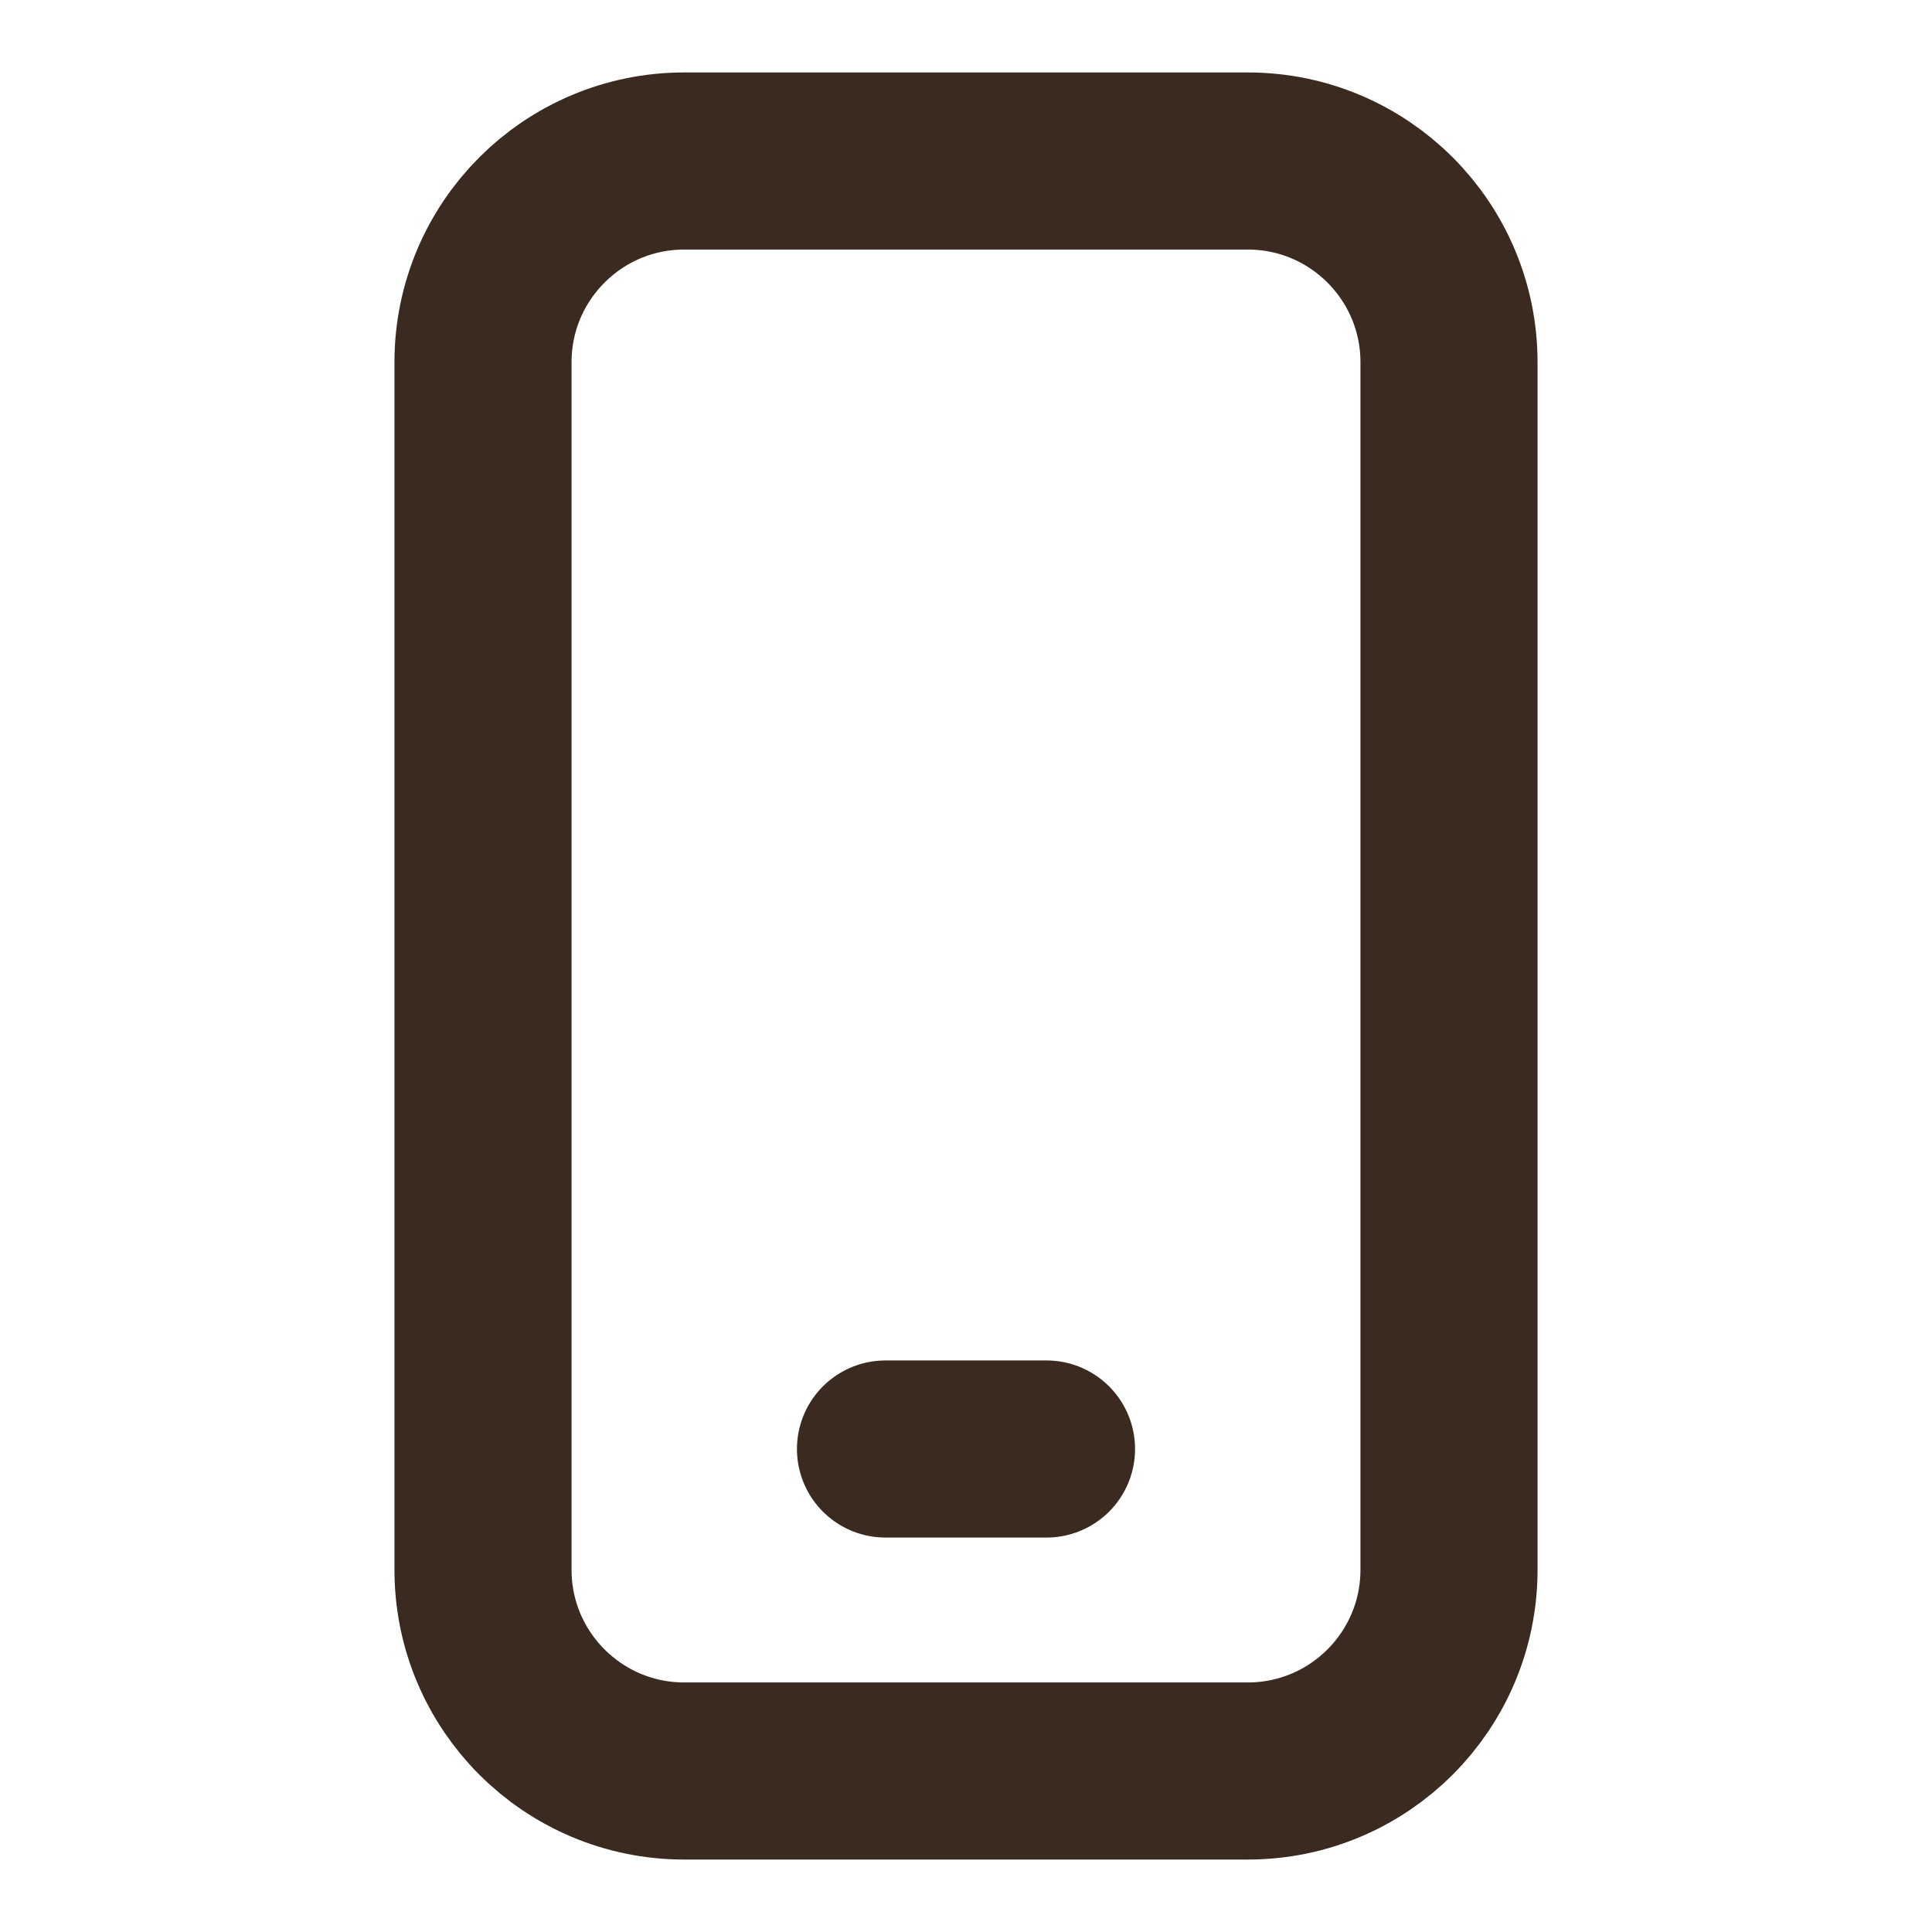
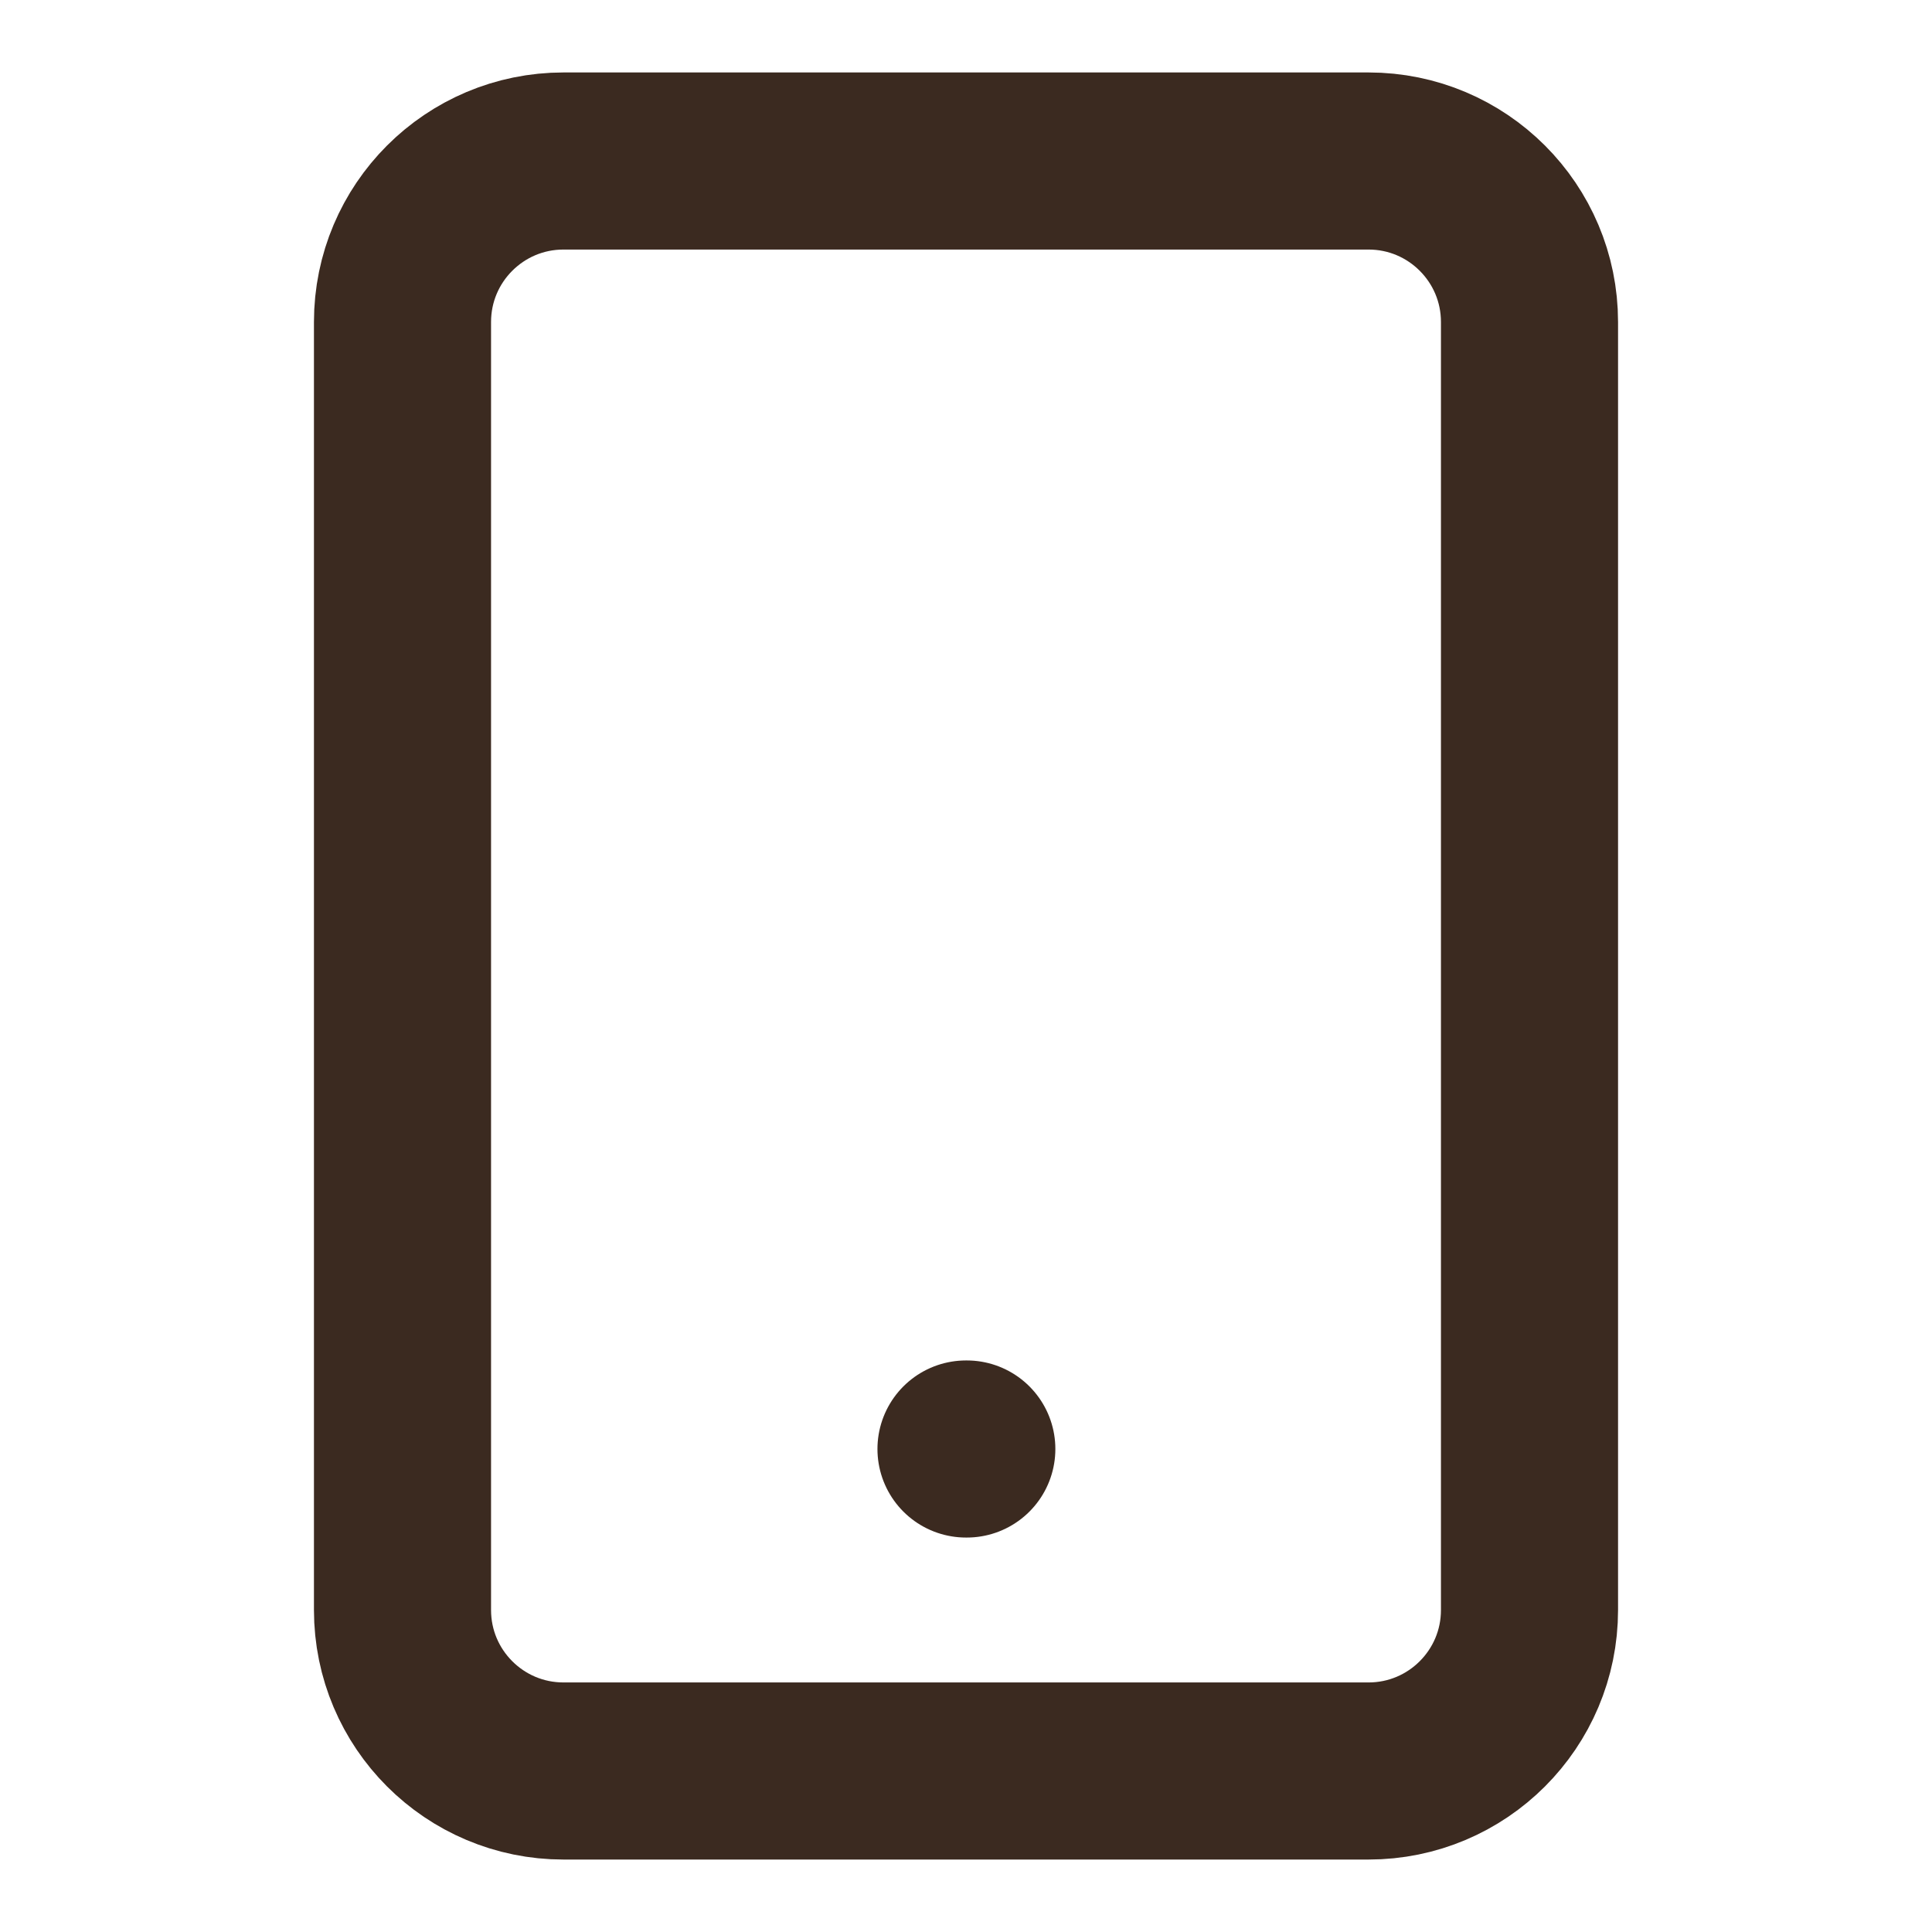
<svg xmlns="http://www.w3.org/2000/svg" width="24" height="24" viewBox="0 0 24 24" fill="none" stroke="#3B2A20" stroke-width="2.2" stroke-linecap="round" stroke-linejoin="round">
-   <rect x="6" y="2" width="12" height="20" rx="2.5" />
-   <path d="M11 18h2" />
+   <rect width="14" height="20" x="5" y="2" rx="2" ry="2" />
+   <path d="M12 18h.01" />
</svg>
